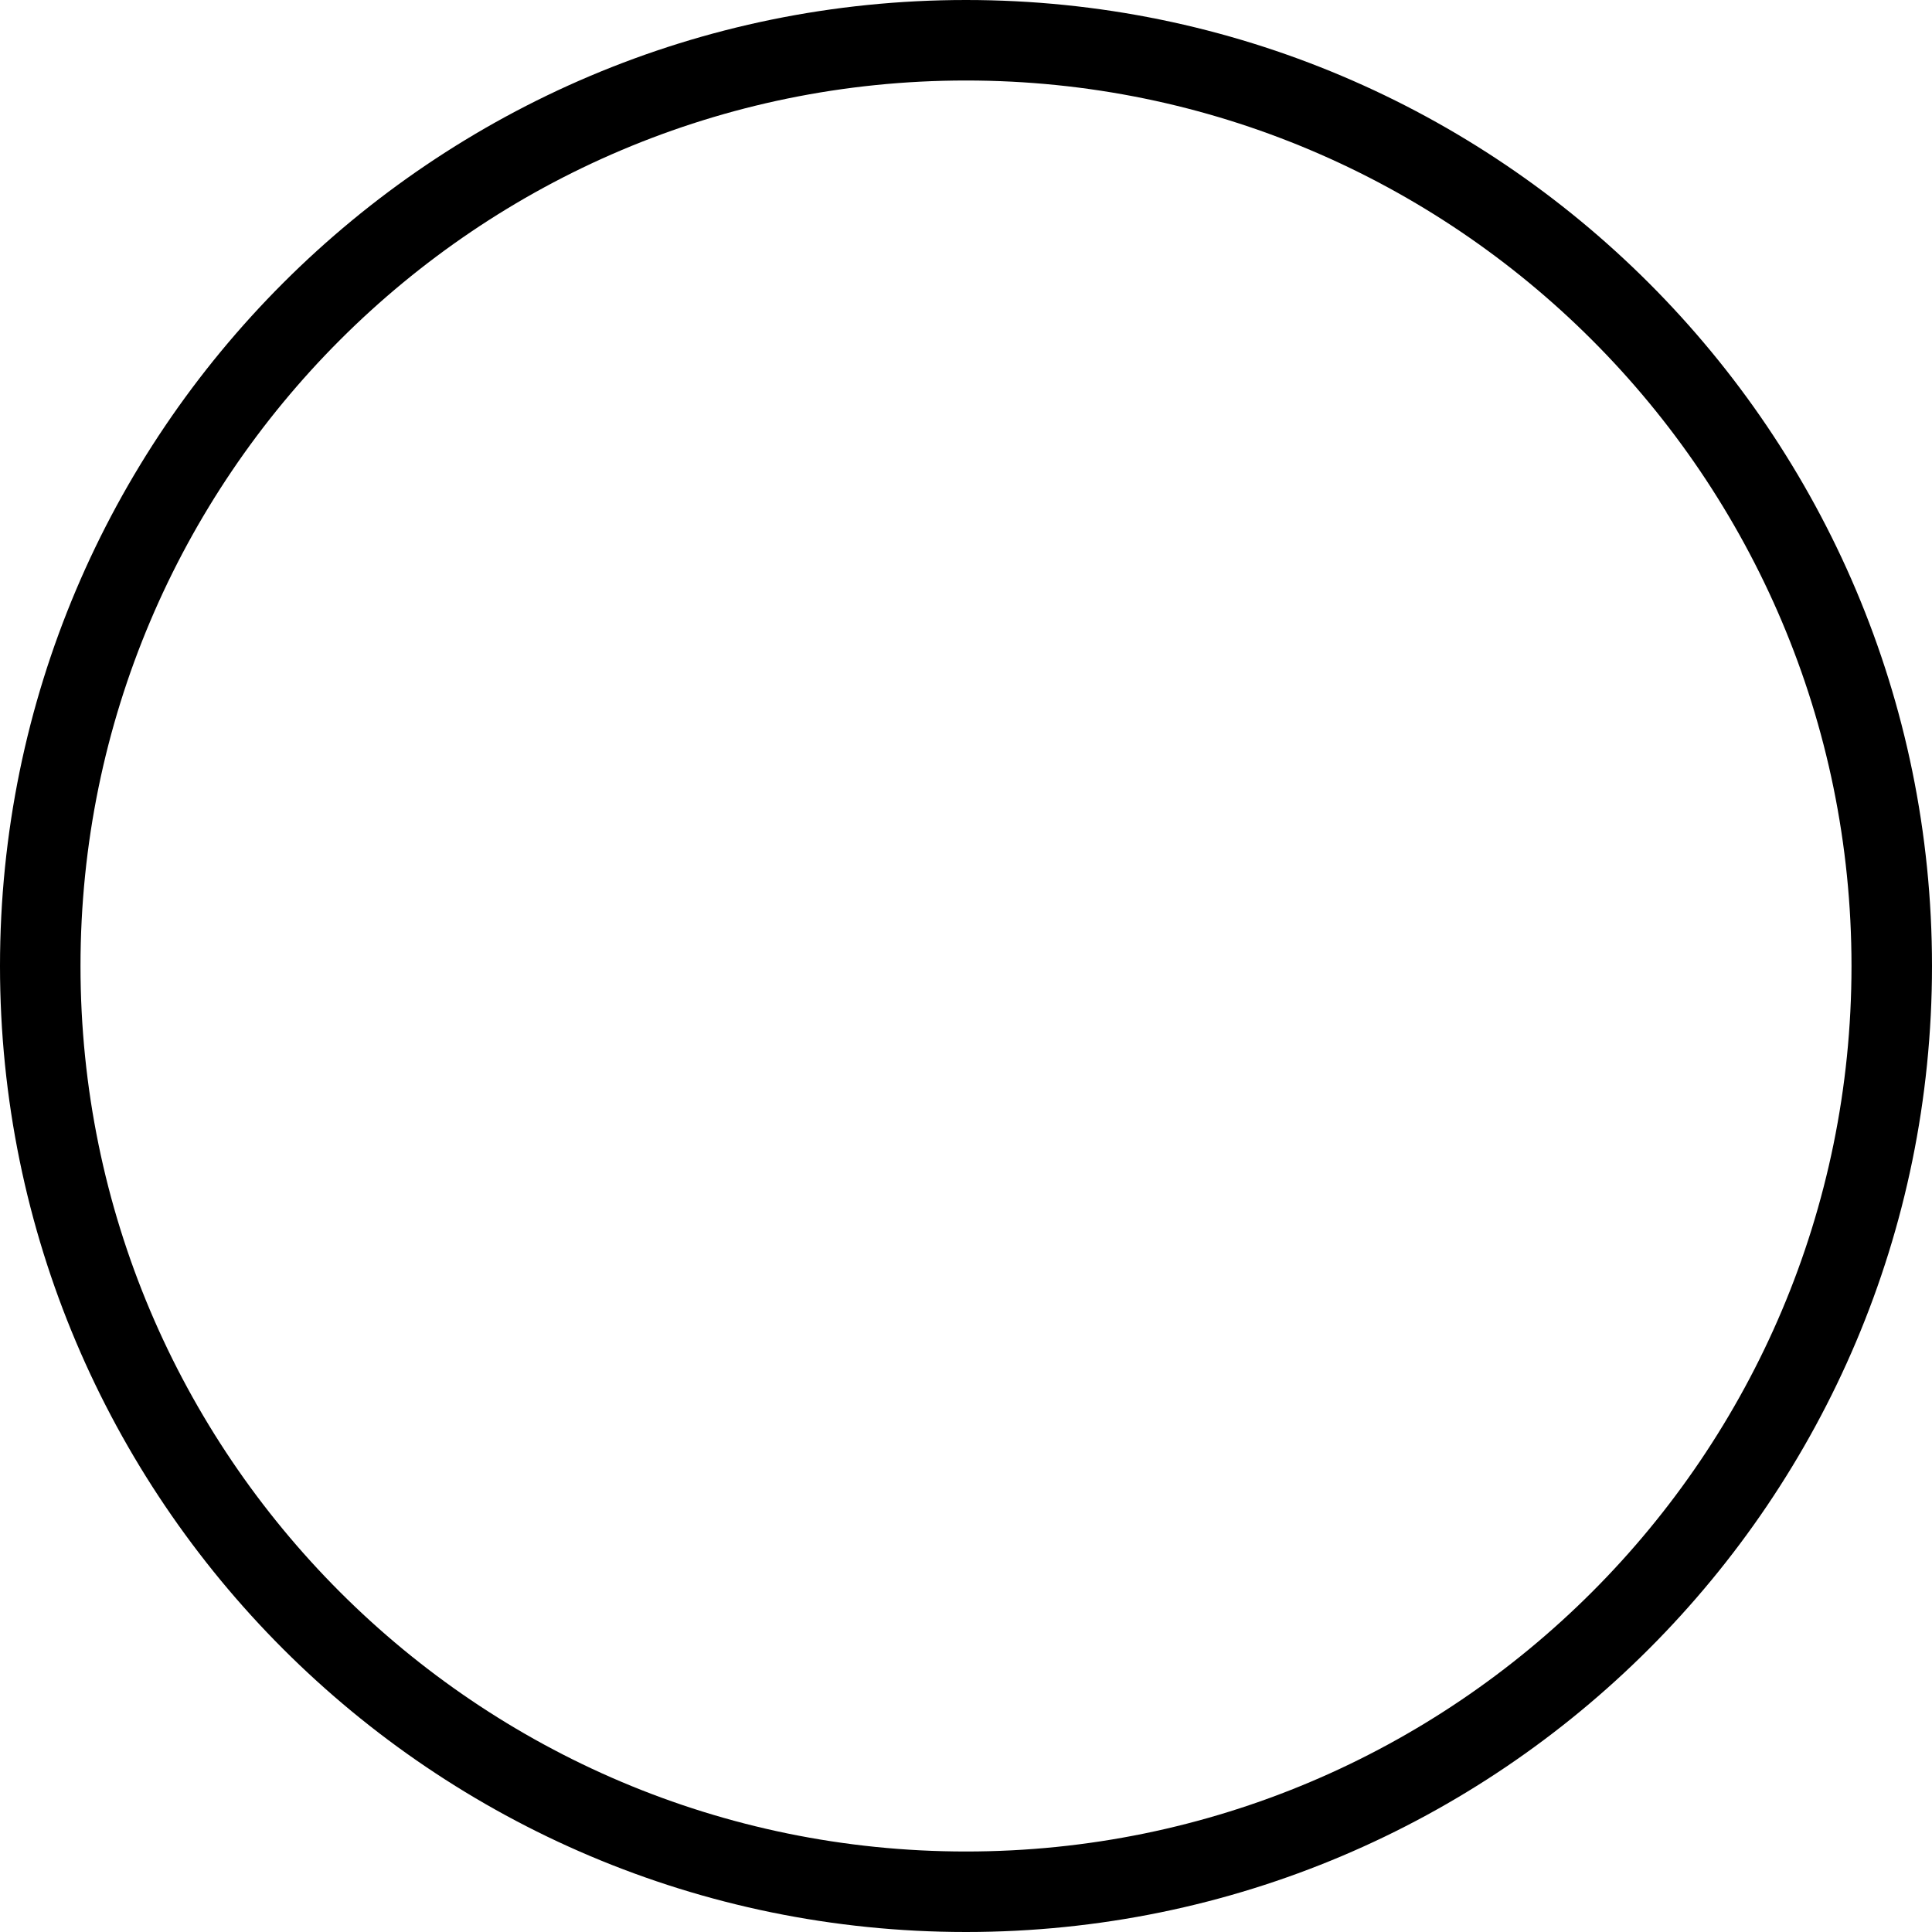
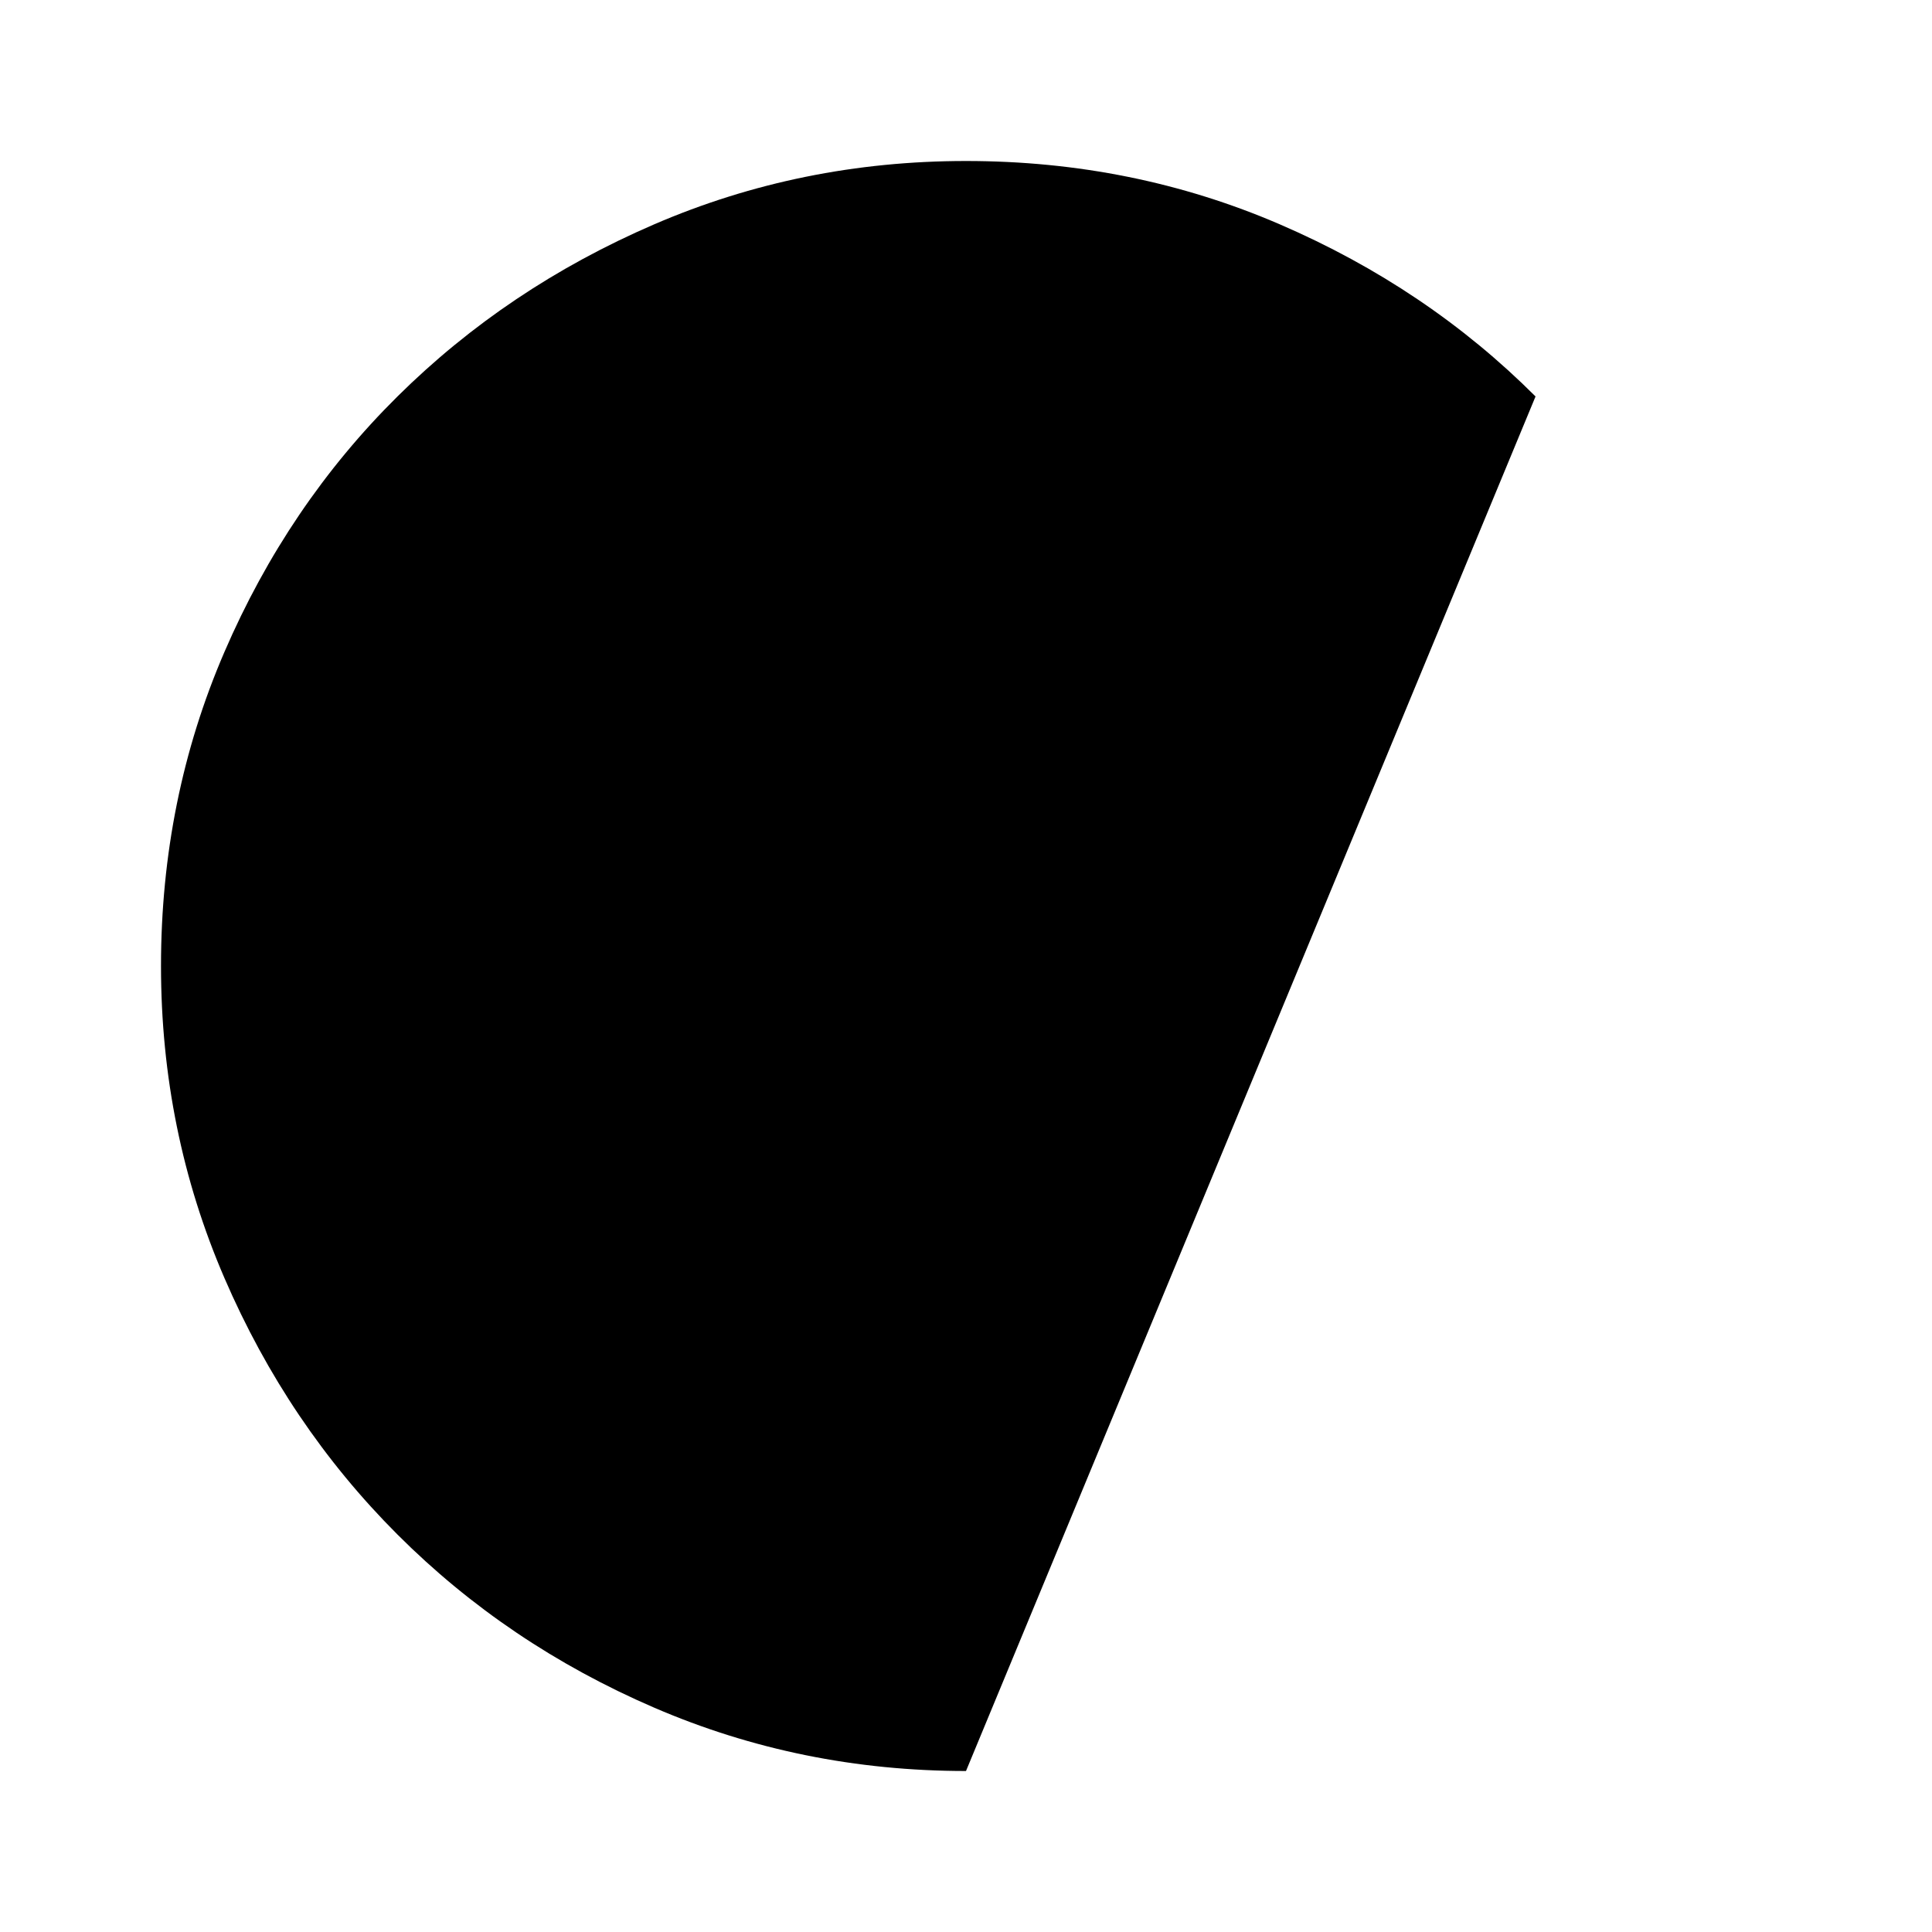
- <svg xmlns="http://www.w3.org/2000/svg" width="24" height="24" fill-rule="evenodd" clip-rule="evenodd">
-   <path d="M12 0c6.623 0 12 5.377 12 12s-5.377 12-12 12-12-5.377-12-12 5.377-12 12-12zm0 1c6.071 0 11 4.929 11 11s-4.929 11-11 11-11-4.929-11-11 4.929-11 11-11z" />
+ <svg xmlns="http://www.w3.org/2000/svg" height="48" width="48">
+   <path d="M24 44q-4.1 0-7.75-1.575-3.65-1.575-6.375-4.3-2.725-2.725-4.3-6.375Q4 28.1 4 24q0-4.15 1.575-7.8 1.575-3.65 4.3-6.35 2.725-2.7 6.375-4.275Q19.9 4 24 4q4.15 0 7.8 1.575 3.65 1.575 6.35 4.275 2.7 2.7 FFFFF75 6.35Q44 19.85 44 24q0 4.1-1.575 7.75-1.575 3.65-4.275 6.375t-6.35 4.3Q28.15 44 24 44Zm0-3q7.1 0 12.05-4.975Q41 31.05 41 24q0-7.1-4.95-12.05Q31.1 7 24 7q-7.05 0-12.025 4.95Q7 16.9 7 24q0 7.05 4.975 12.025Q16.95 41 24 41Zm0-17Z" />
</svg>
